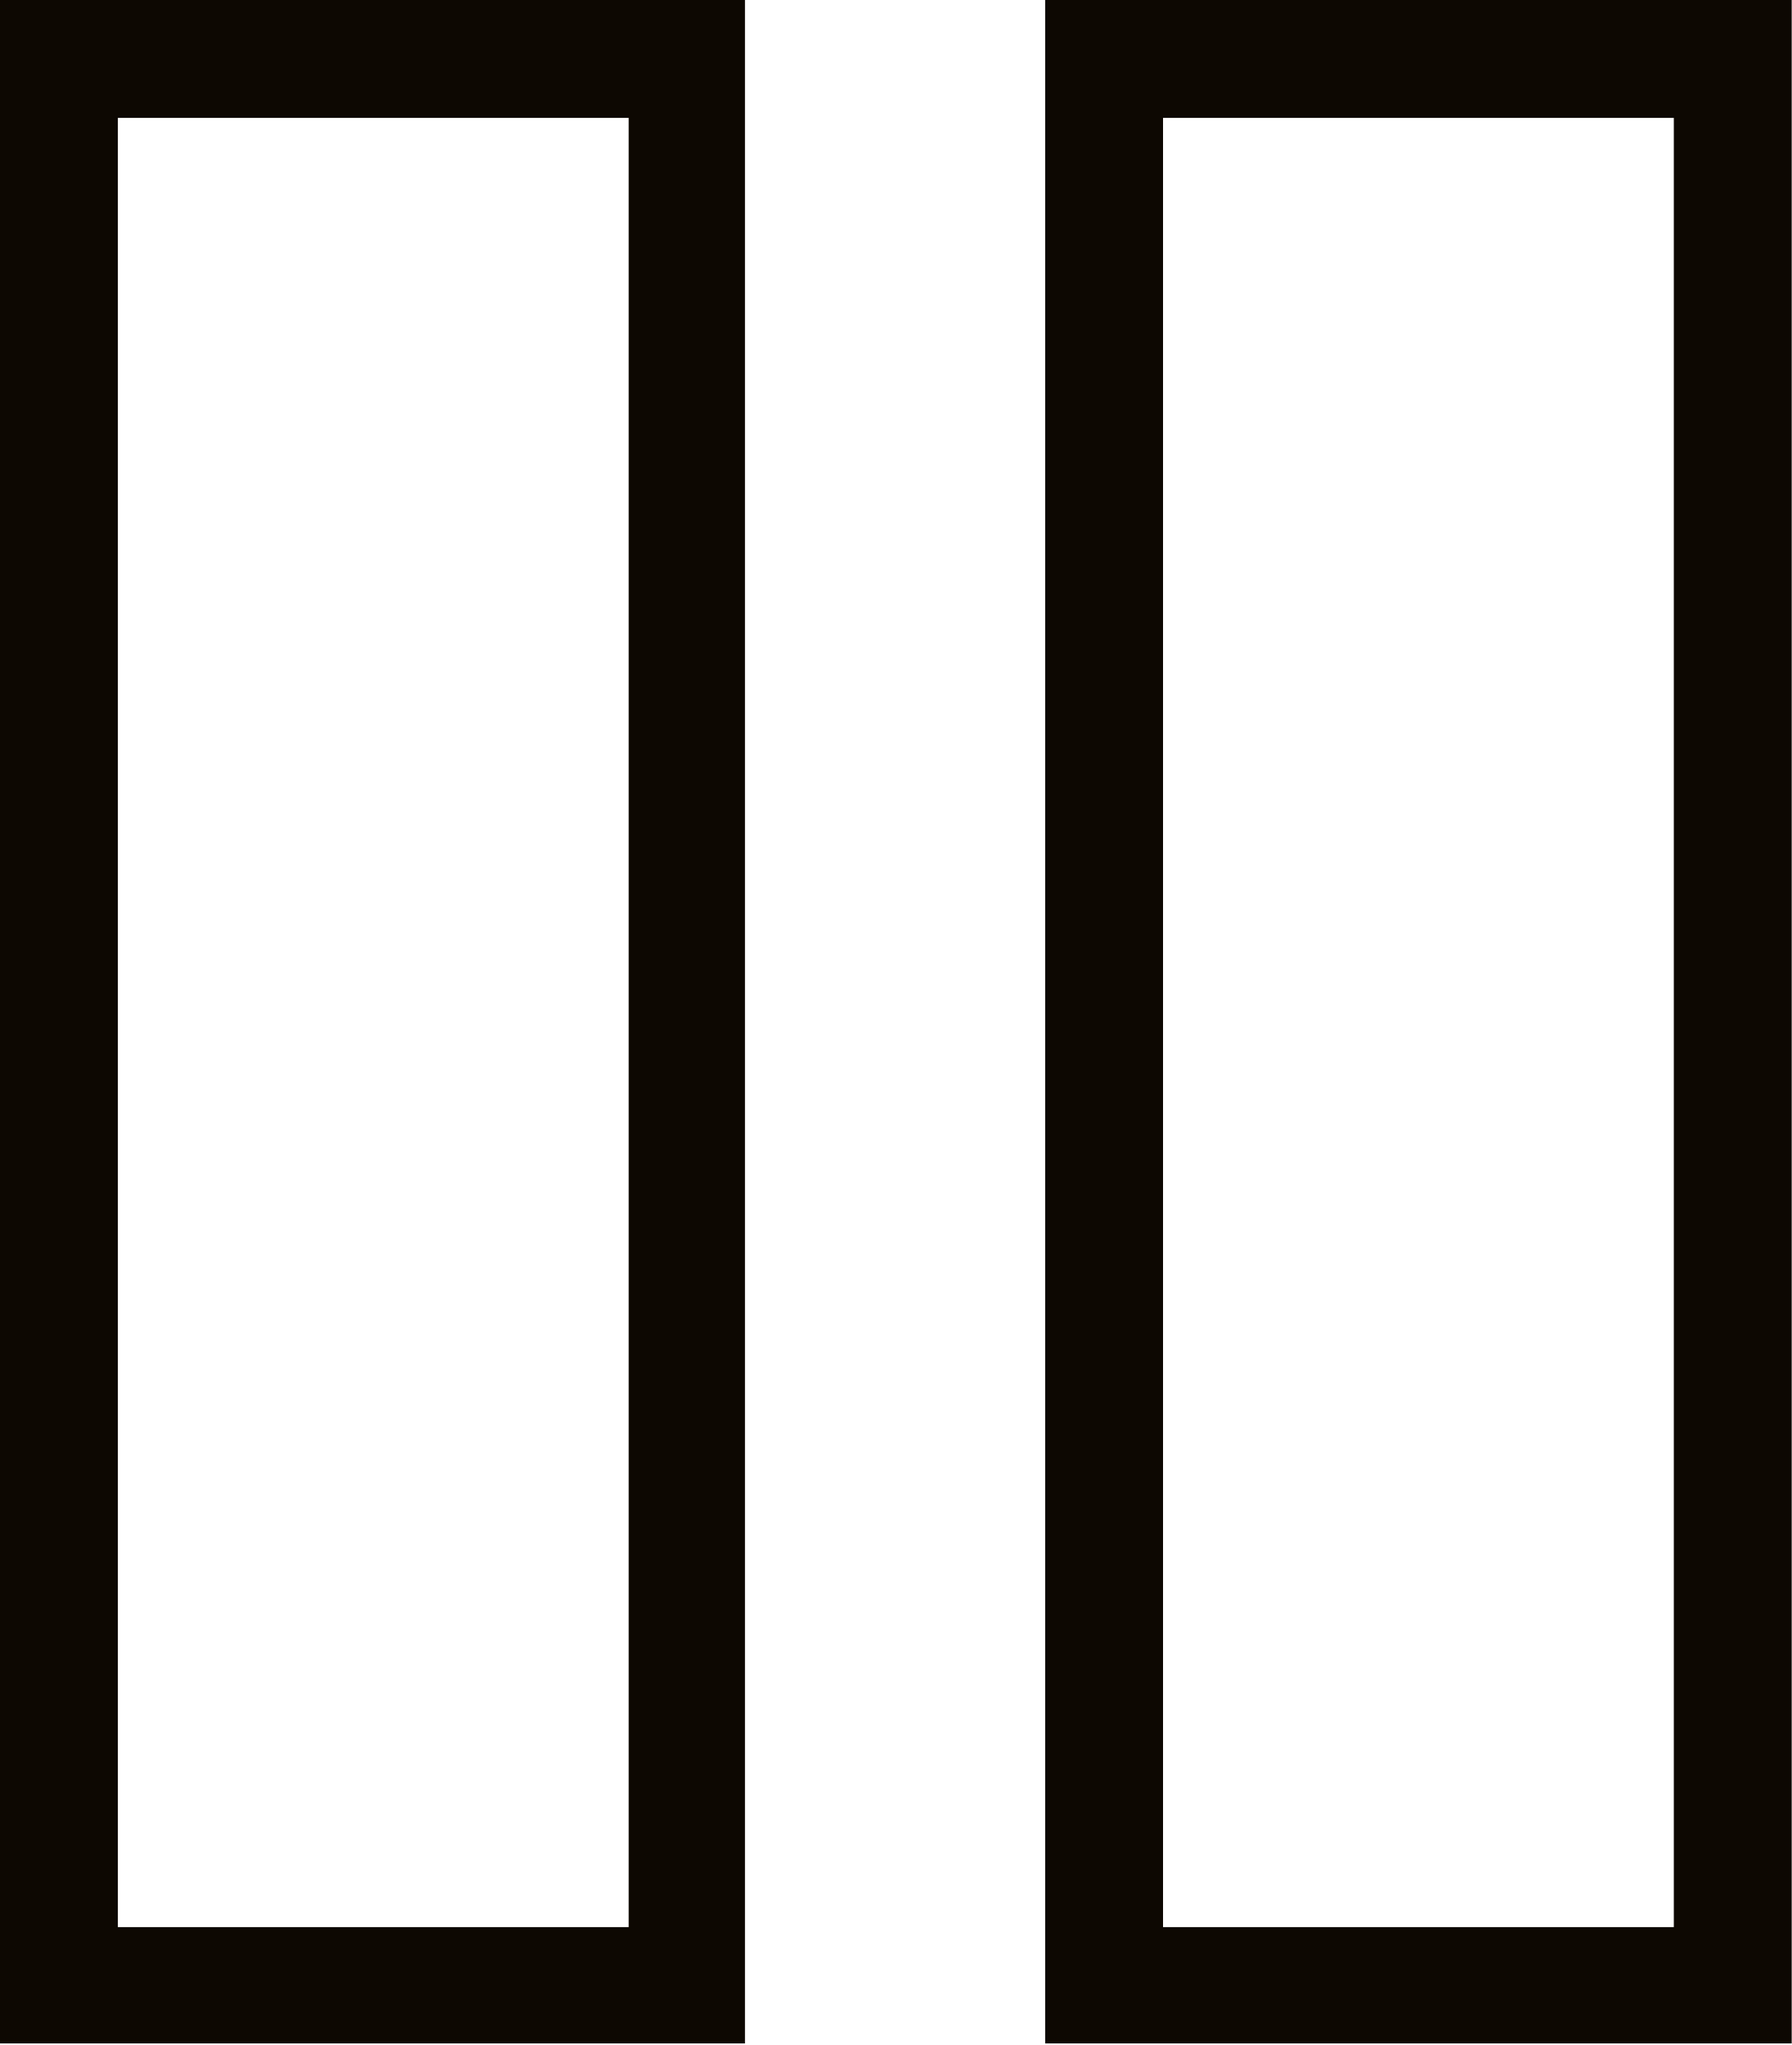
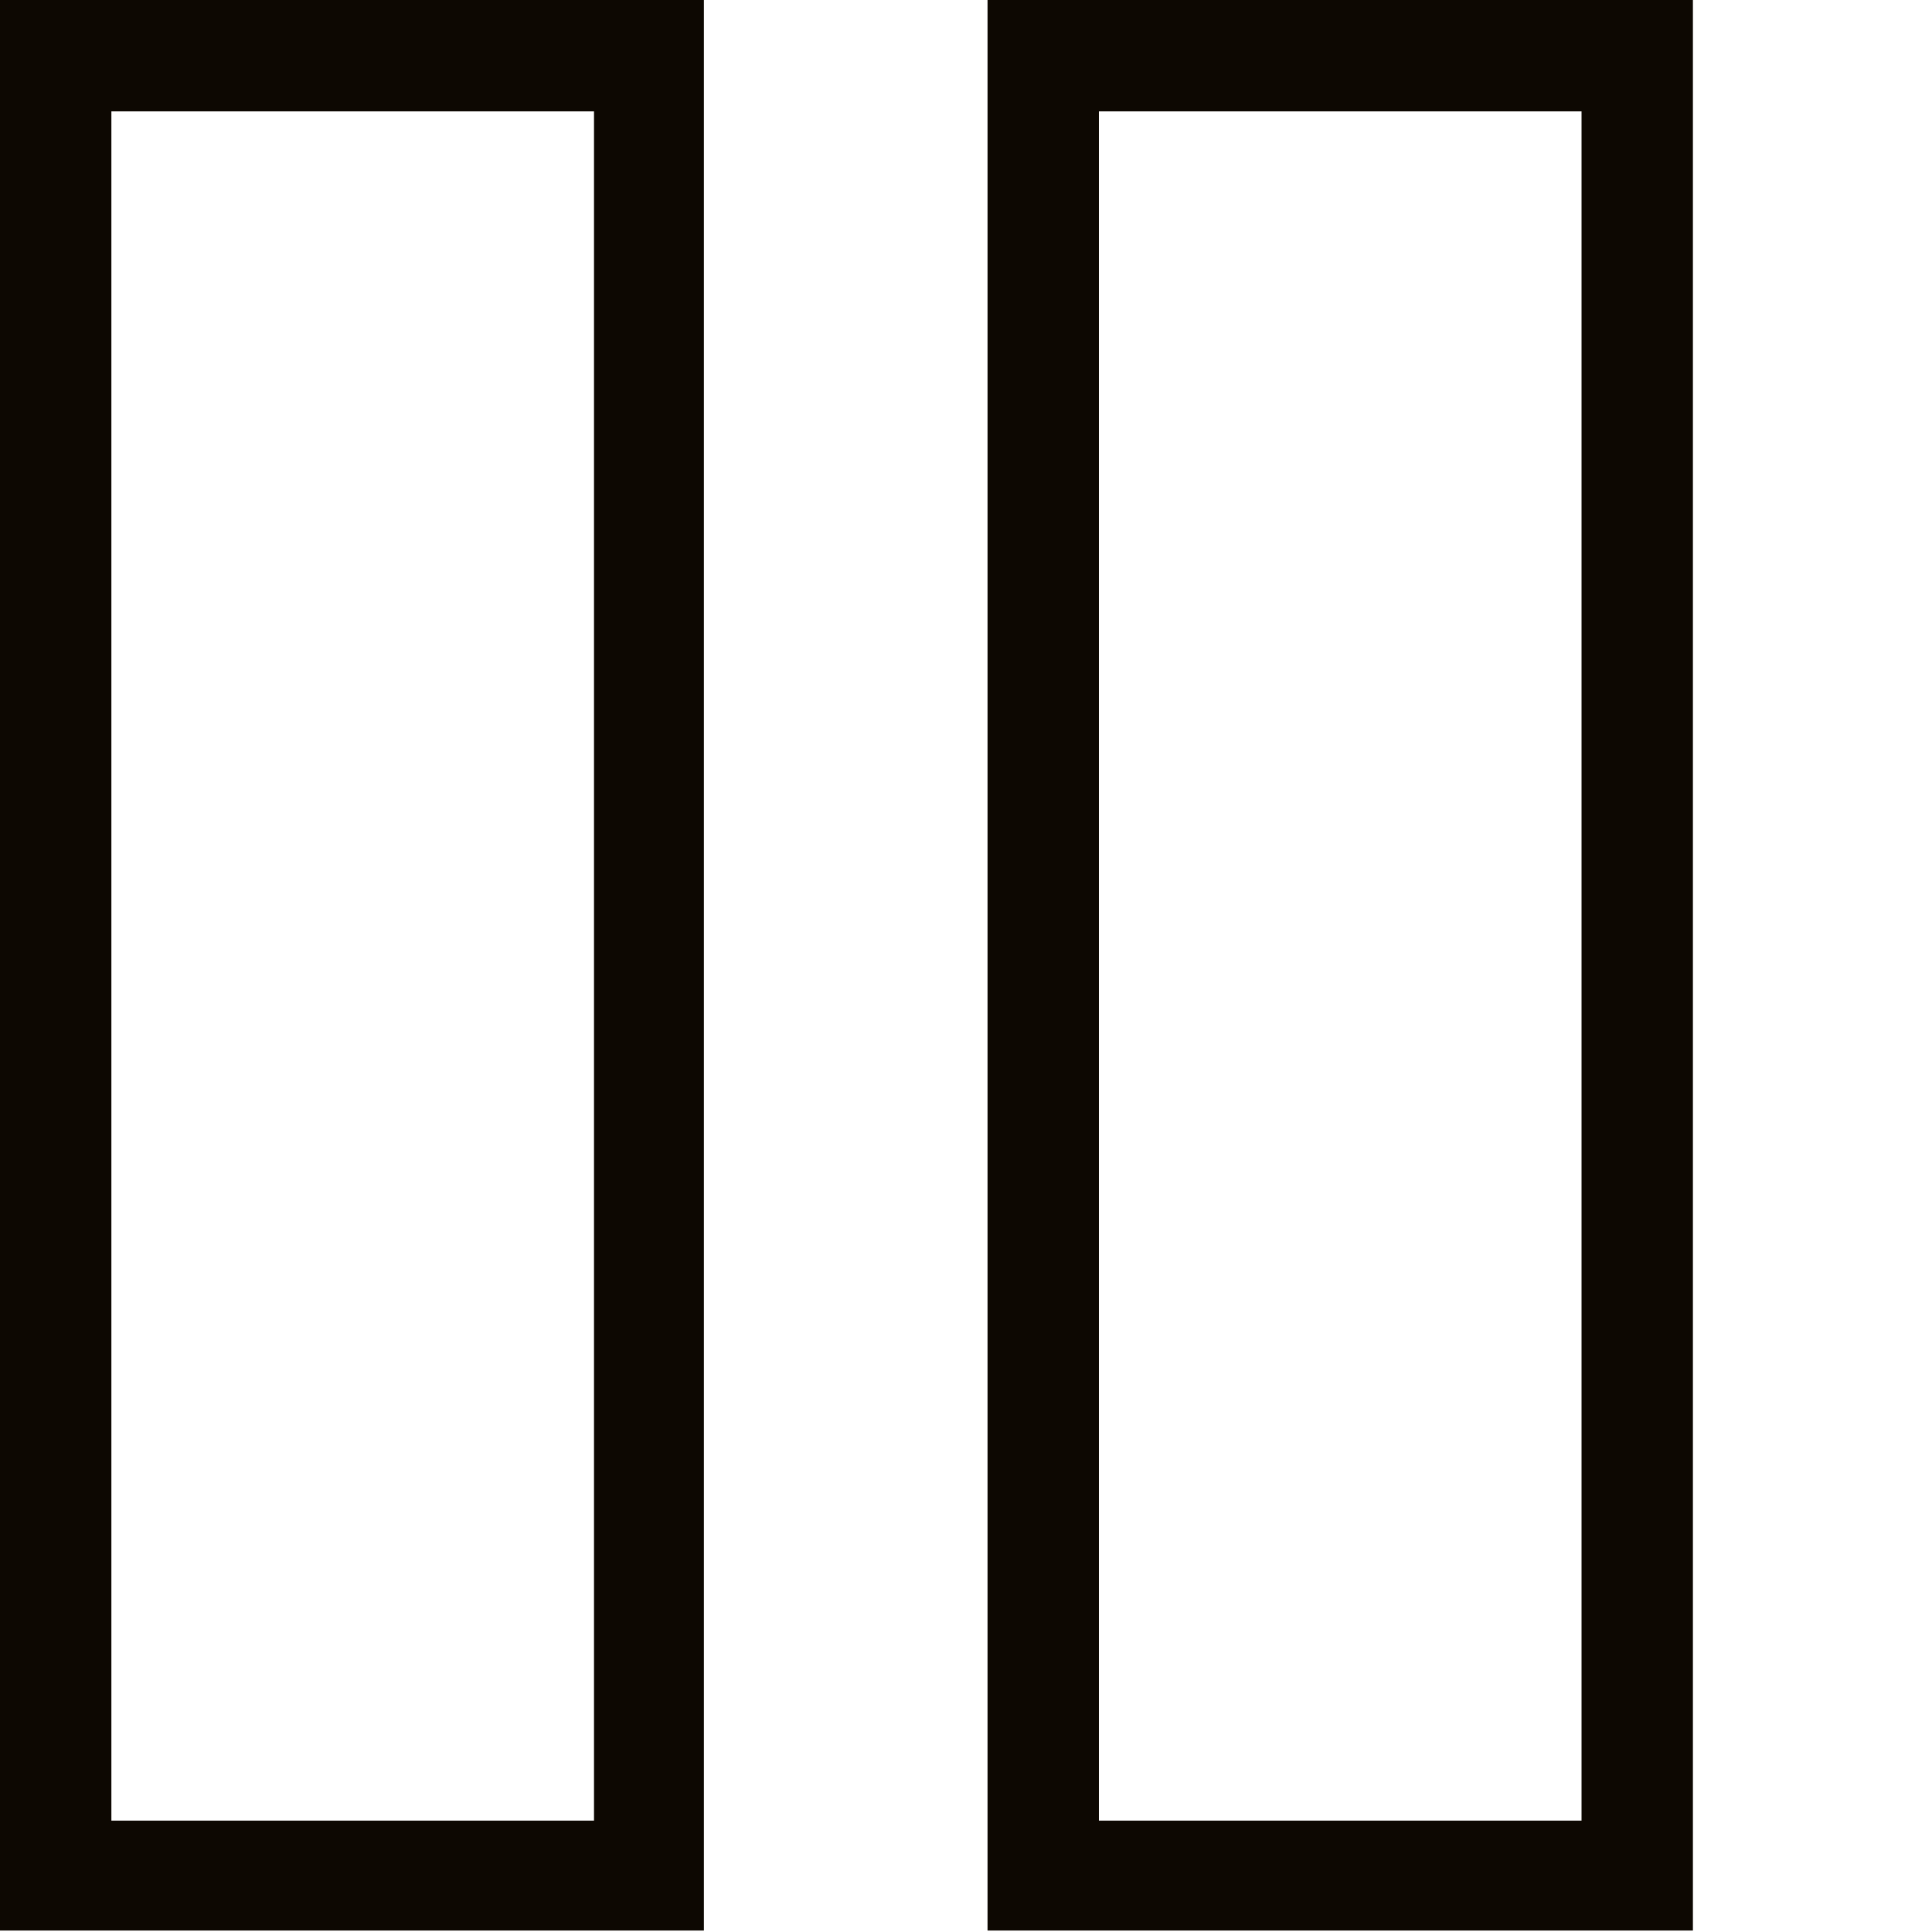
- <svg xmlns="http://www.w3.org/2000/svg" viewBox="0 0 11.4 13.01">
+ <svg xmlns="http://www.w3.org/2000/svg" viewBox="0 0 13.01 13.01">
  <g id="Layer_2" data-name="Layer 2">
    <g id="Layer_1-2" data-name="Layer 1">
      <path d="M4,.75V12.26H.75V.75H4M4.74,0H0V13H4.74V0Z" style="fill: #0d0802" />
      <path d="M10.65.75V12.26H7.4V.75h3.25M11.4,0H6.65V13H11.4V0Z" style="fill: #0d0802" />
    </g>
  </g>
</svg>
